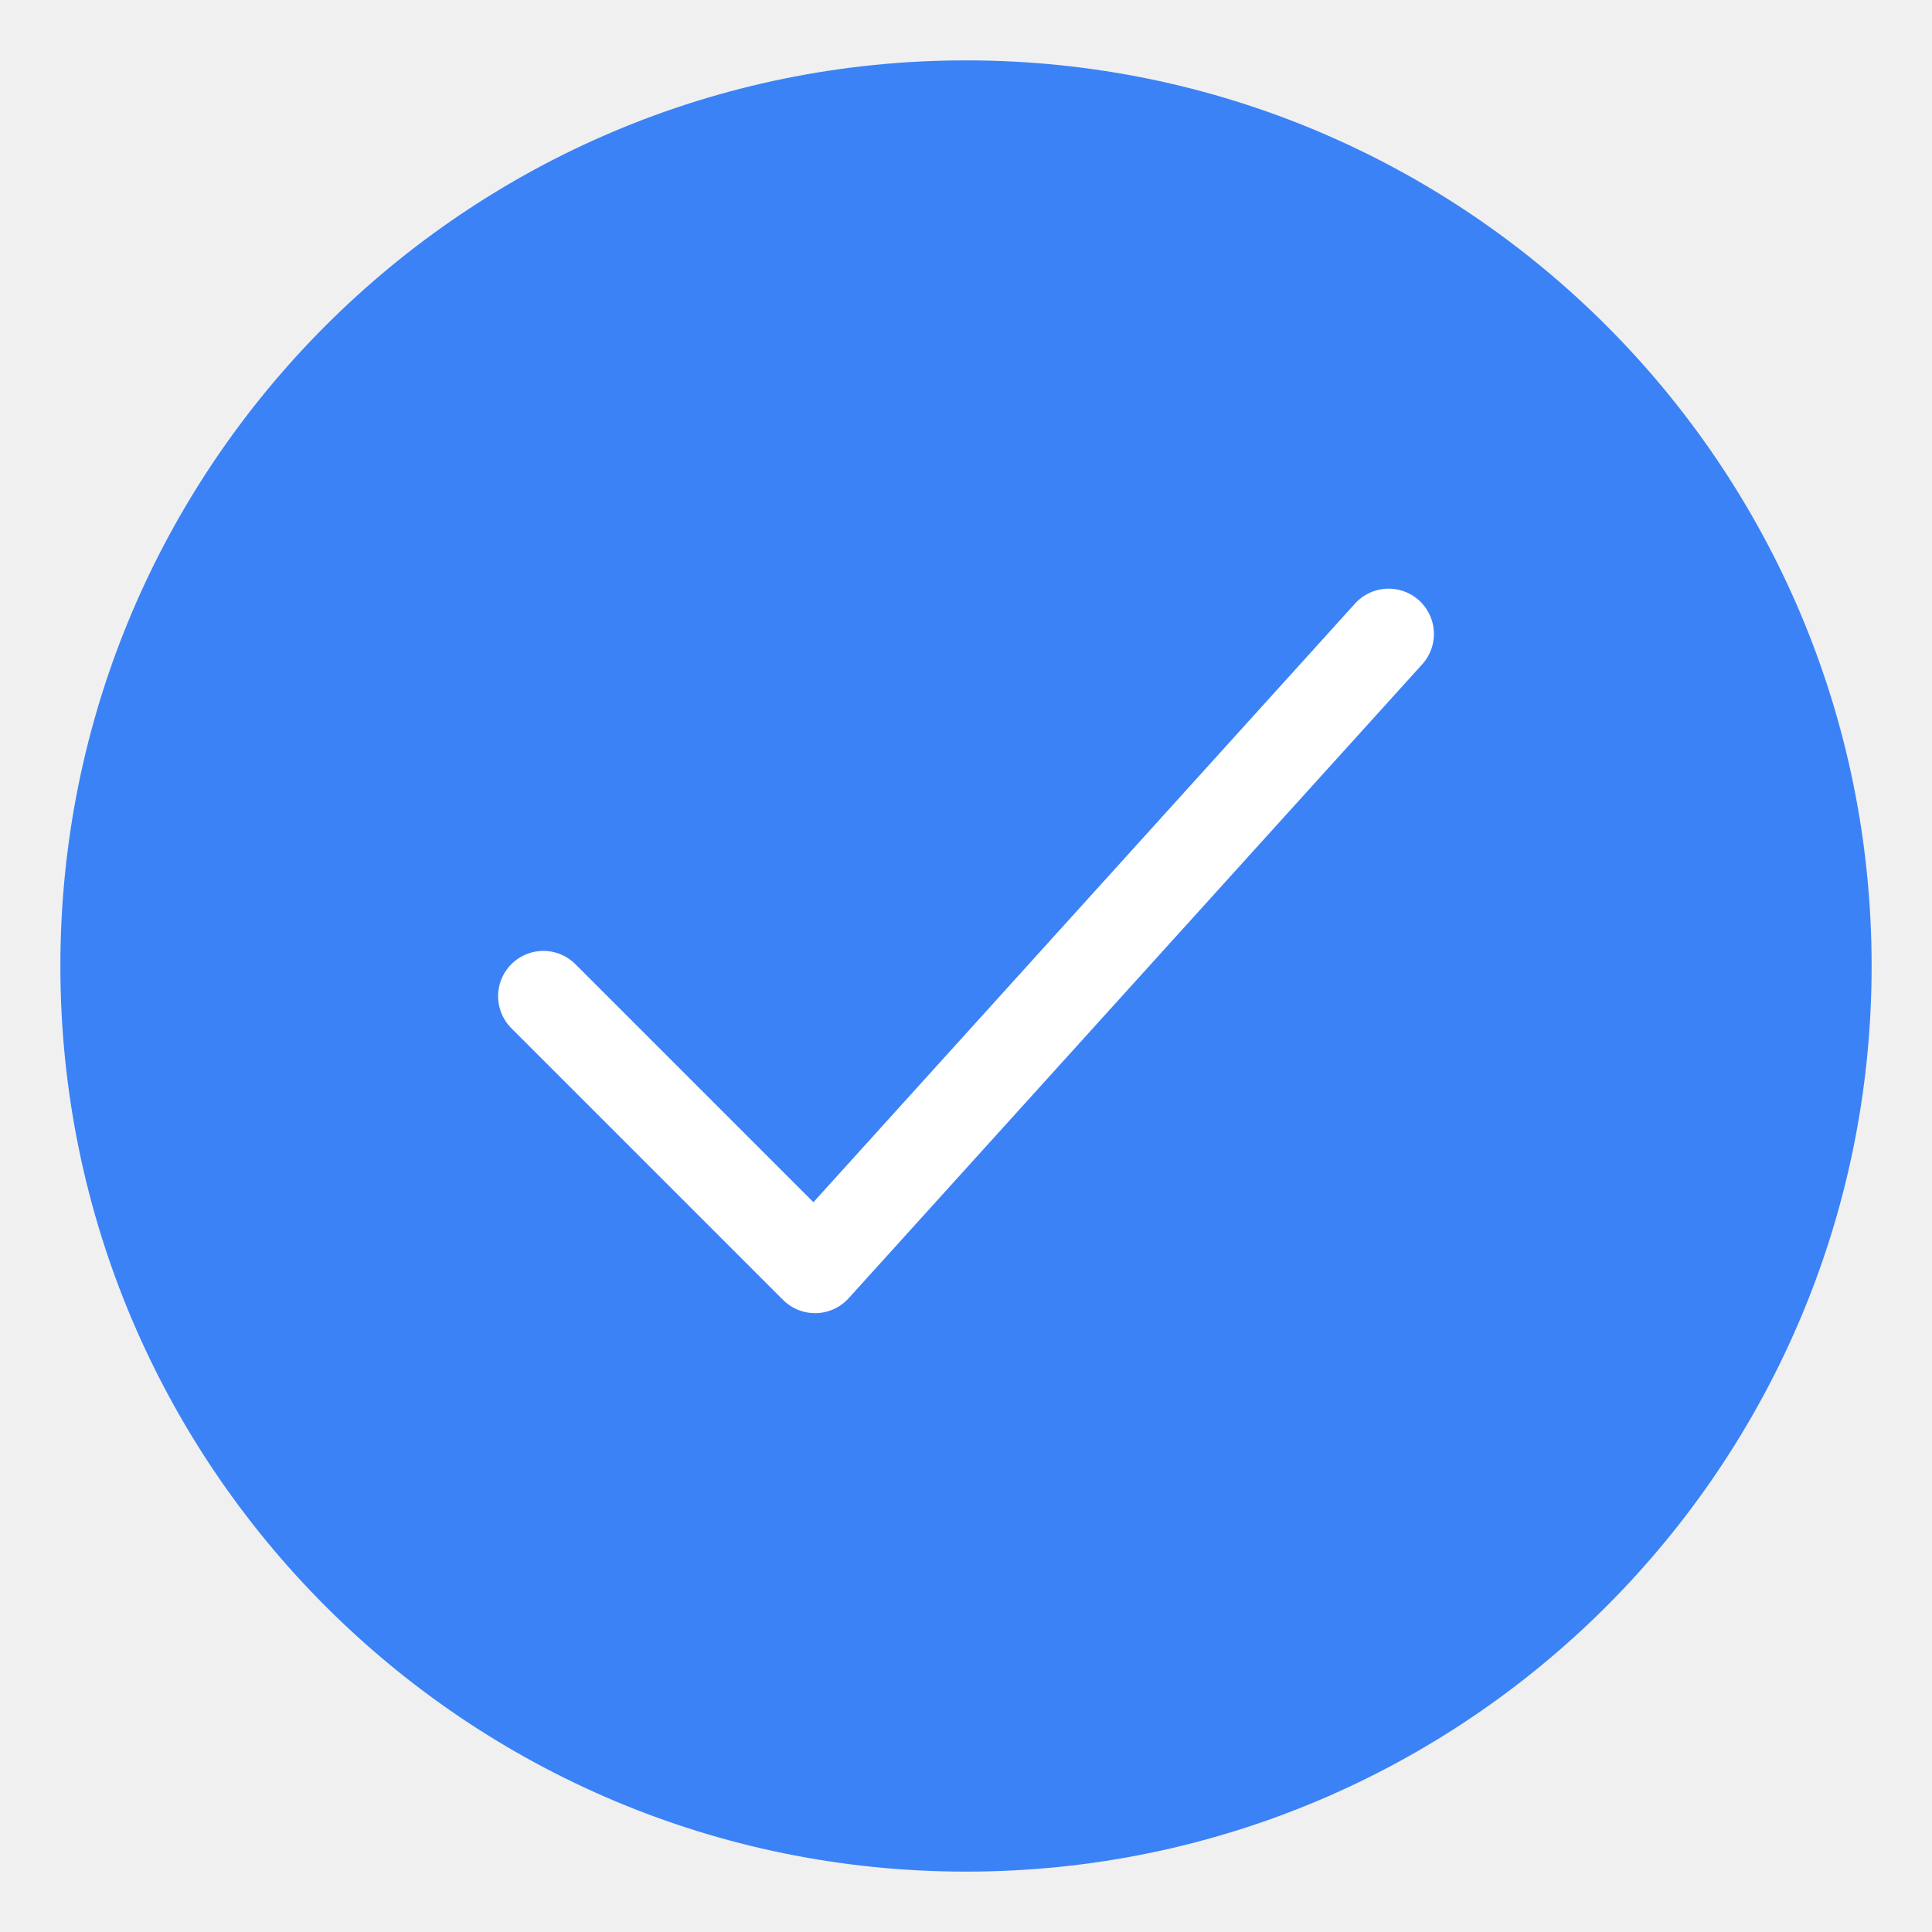
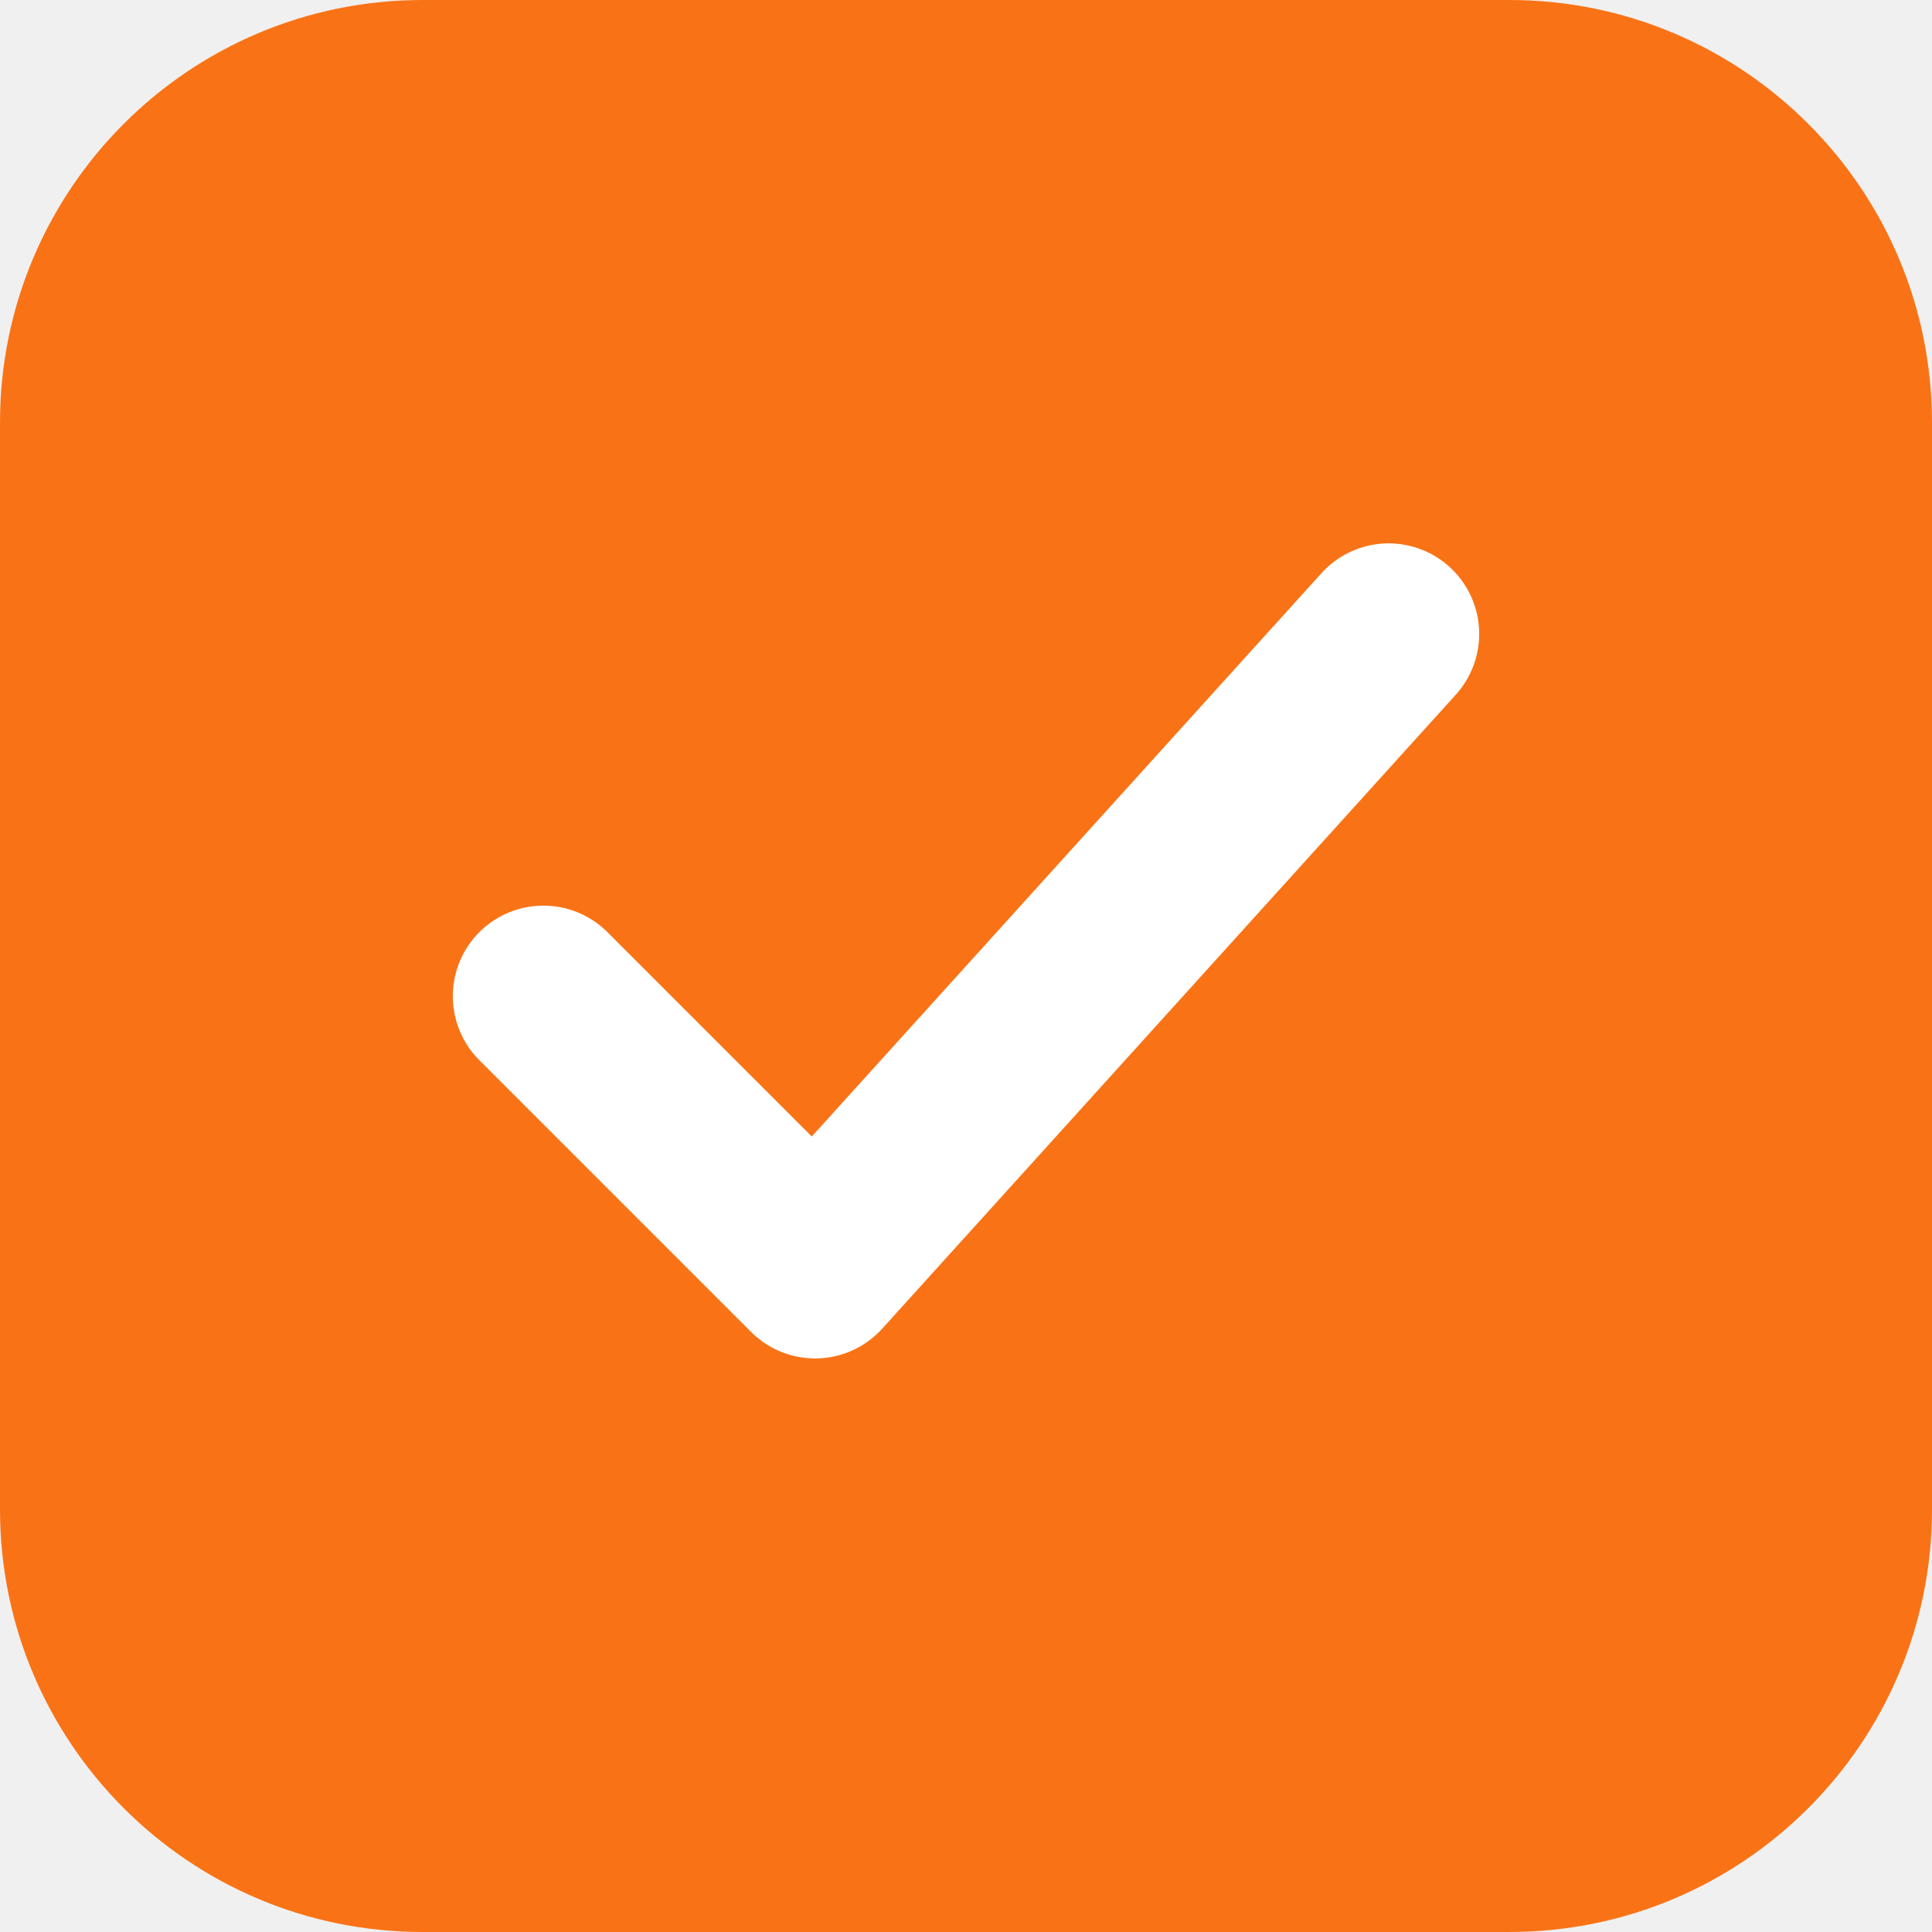
<svg xmlns="http://www.w3.org/2000/svg" viewBox="0 0 64 64" width="64" height="64">
-   <circle cx="32" cy="32" r="30" fill="#3b82f6" />
-   <path d="M18 33l9 9 19-21" fill="none" stroke="#fff" stroke-width="3" stroke-linecap="round" stroke-linejoin="round" />
+   <rect width="64" height="64" rx="14" fill="#f97316" />
+   <path d="M18 33l9 9 19-21" fill="none" stroke="#fff" stroke-width="6" stroke-linecap="round" stroke-linejoin="round" />
</svg>
